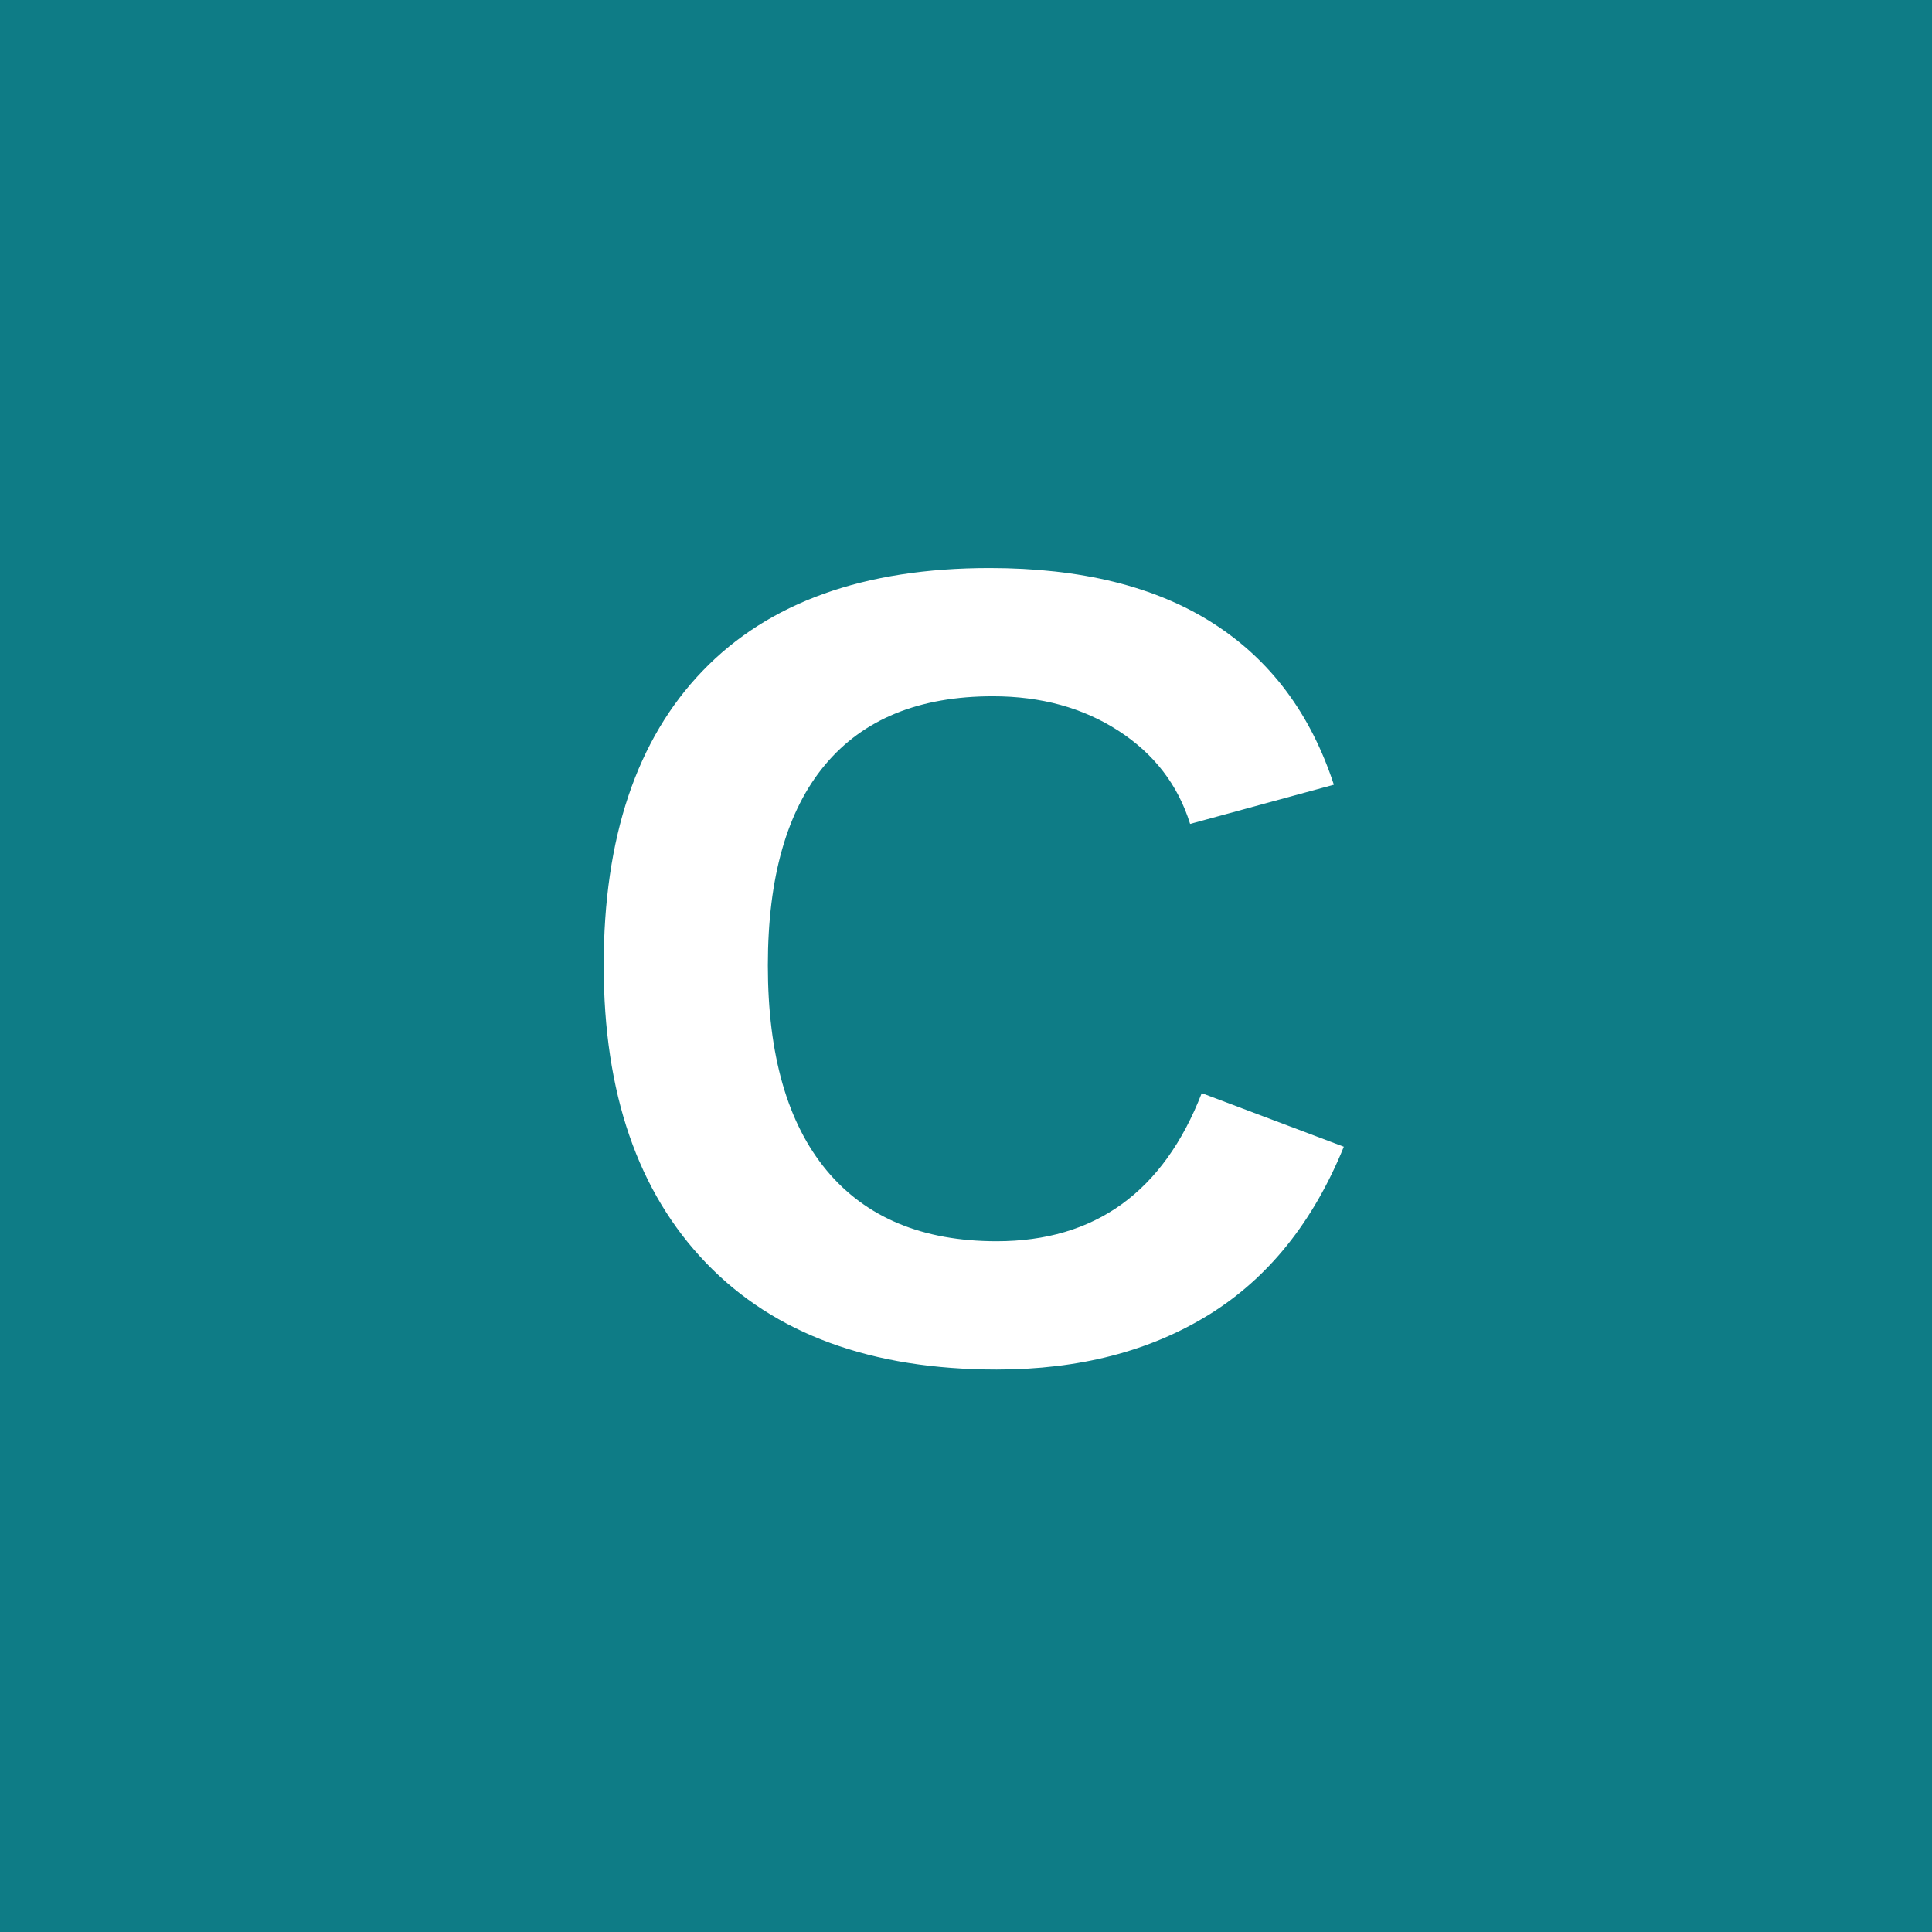
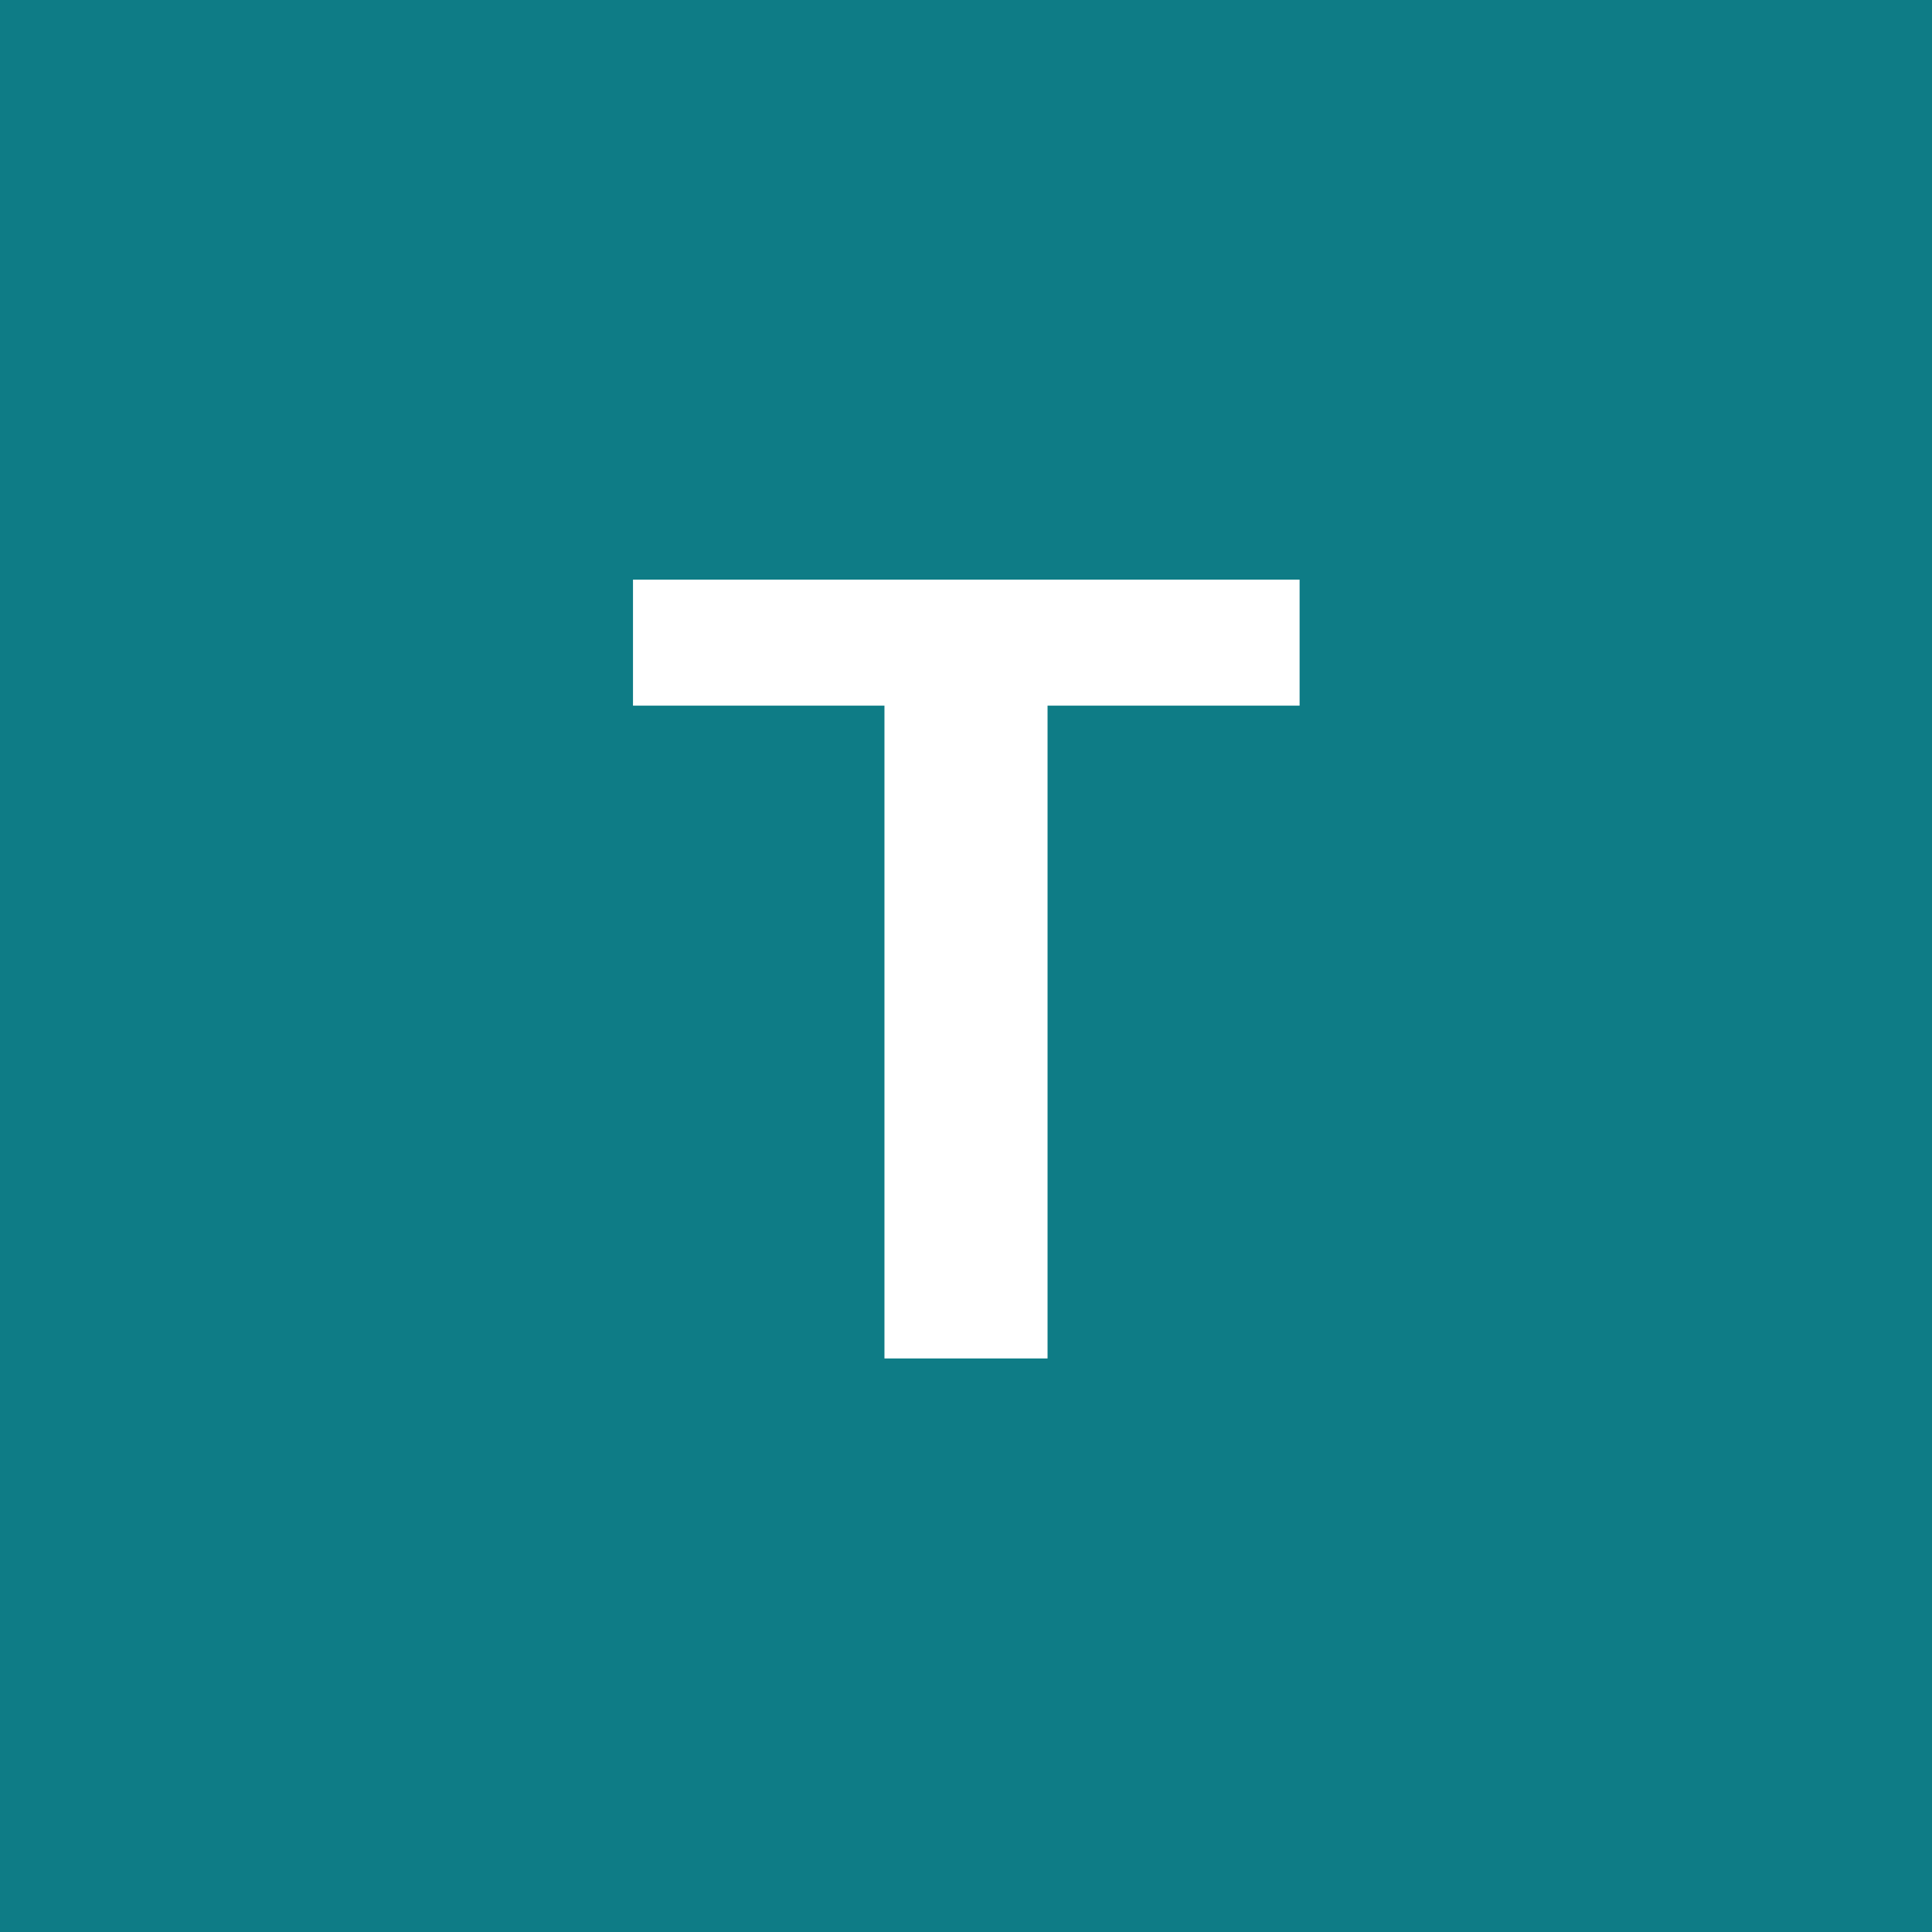
<svg xmlns="http://www.w3.org/2000/svg" width="512" height="512" viewBox="0 0 512 512">
  <rect width="512" height="512" fill="#0e7c86" />
-   <text x="256" y="256" font-family="Segoe UI, Arial, sans-serif" font-size="300" font-weight="700" fill="#ffffff" text-anchor="middle" dominant-baseline="central" letter-spacing="-4">C</text>
+   <text x="256" y="256" font-family="Segoe UI, Arial, sans-serif" font-size="300" font-weight="700" fill="#ffffff" text-anchor="middle" dominant-baseline="central" letter-spacing="-4">T</text>
</svg>
